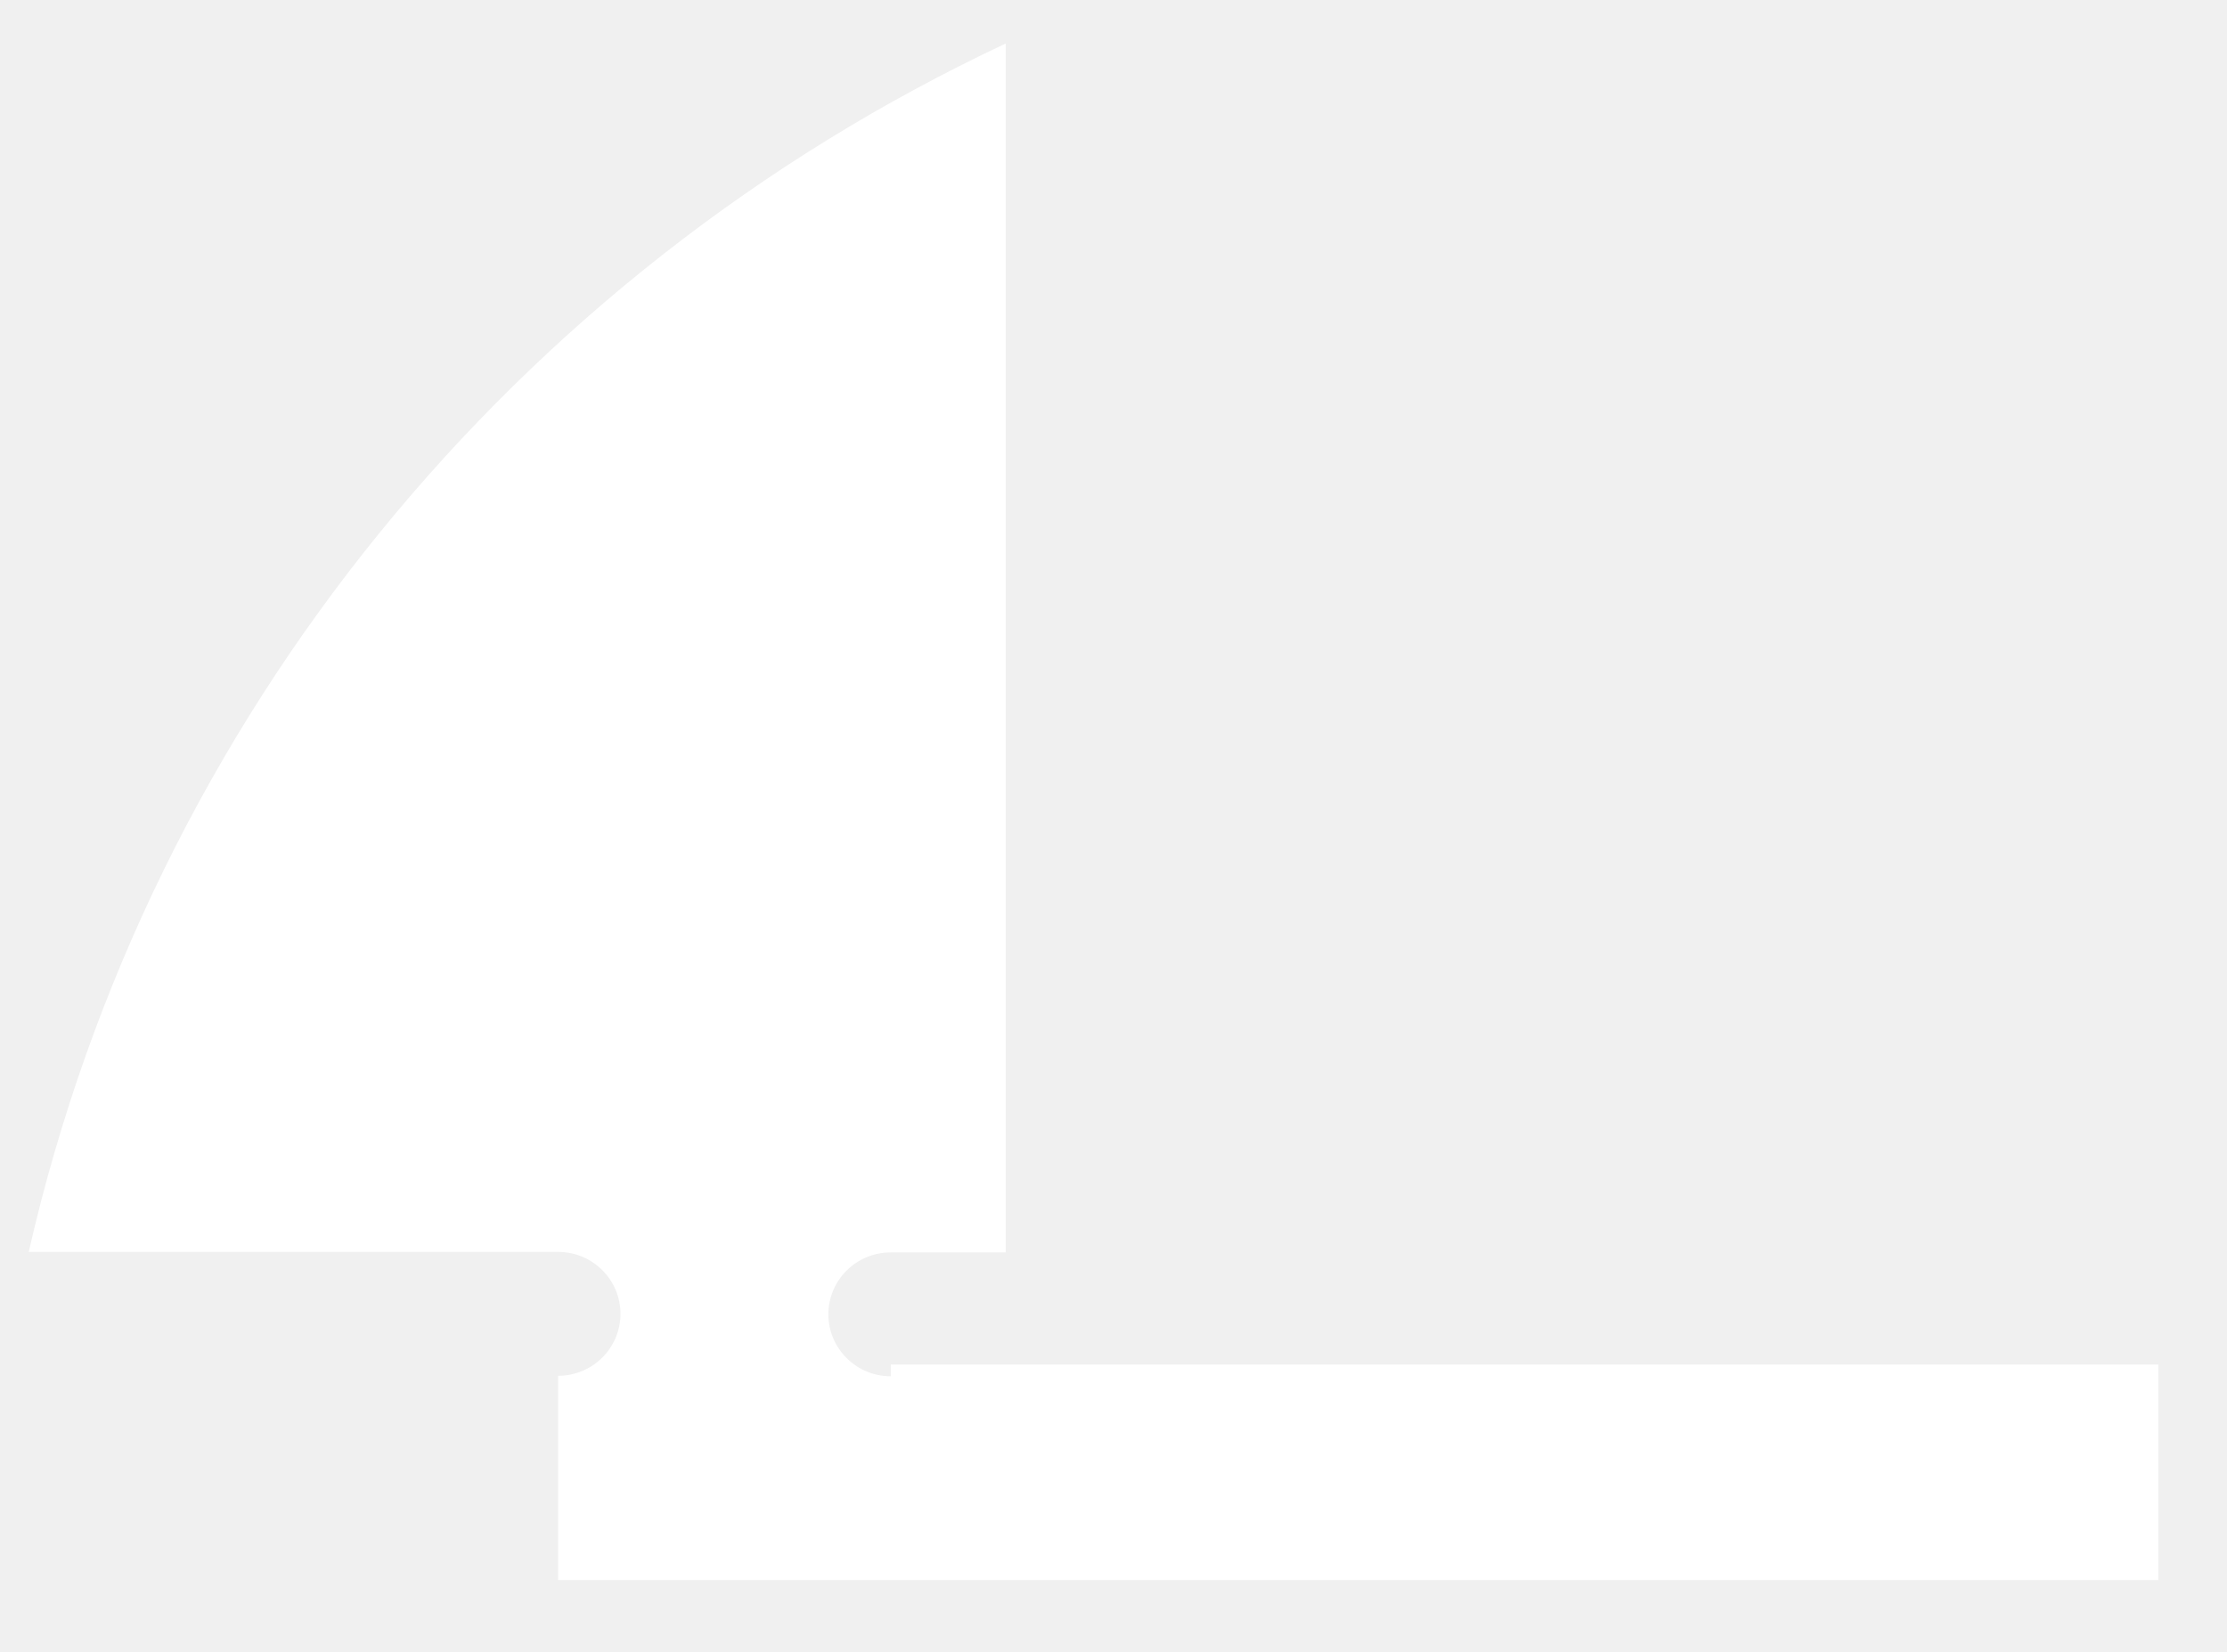
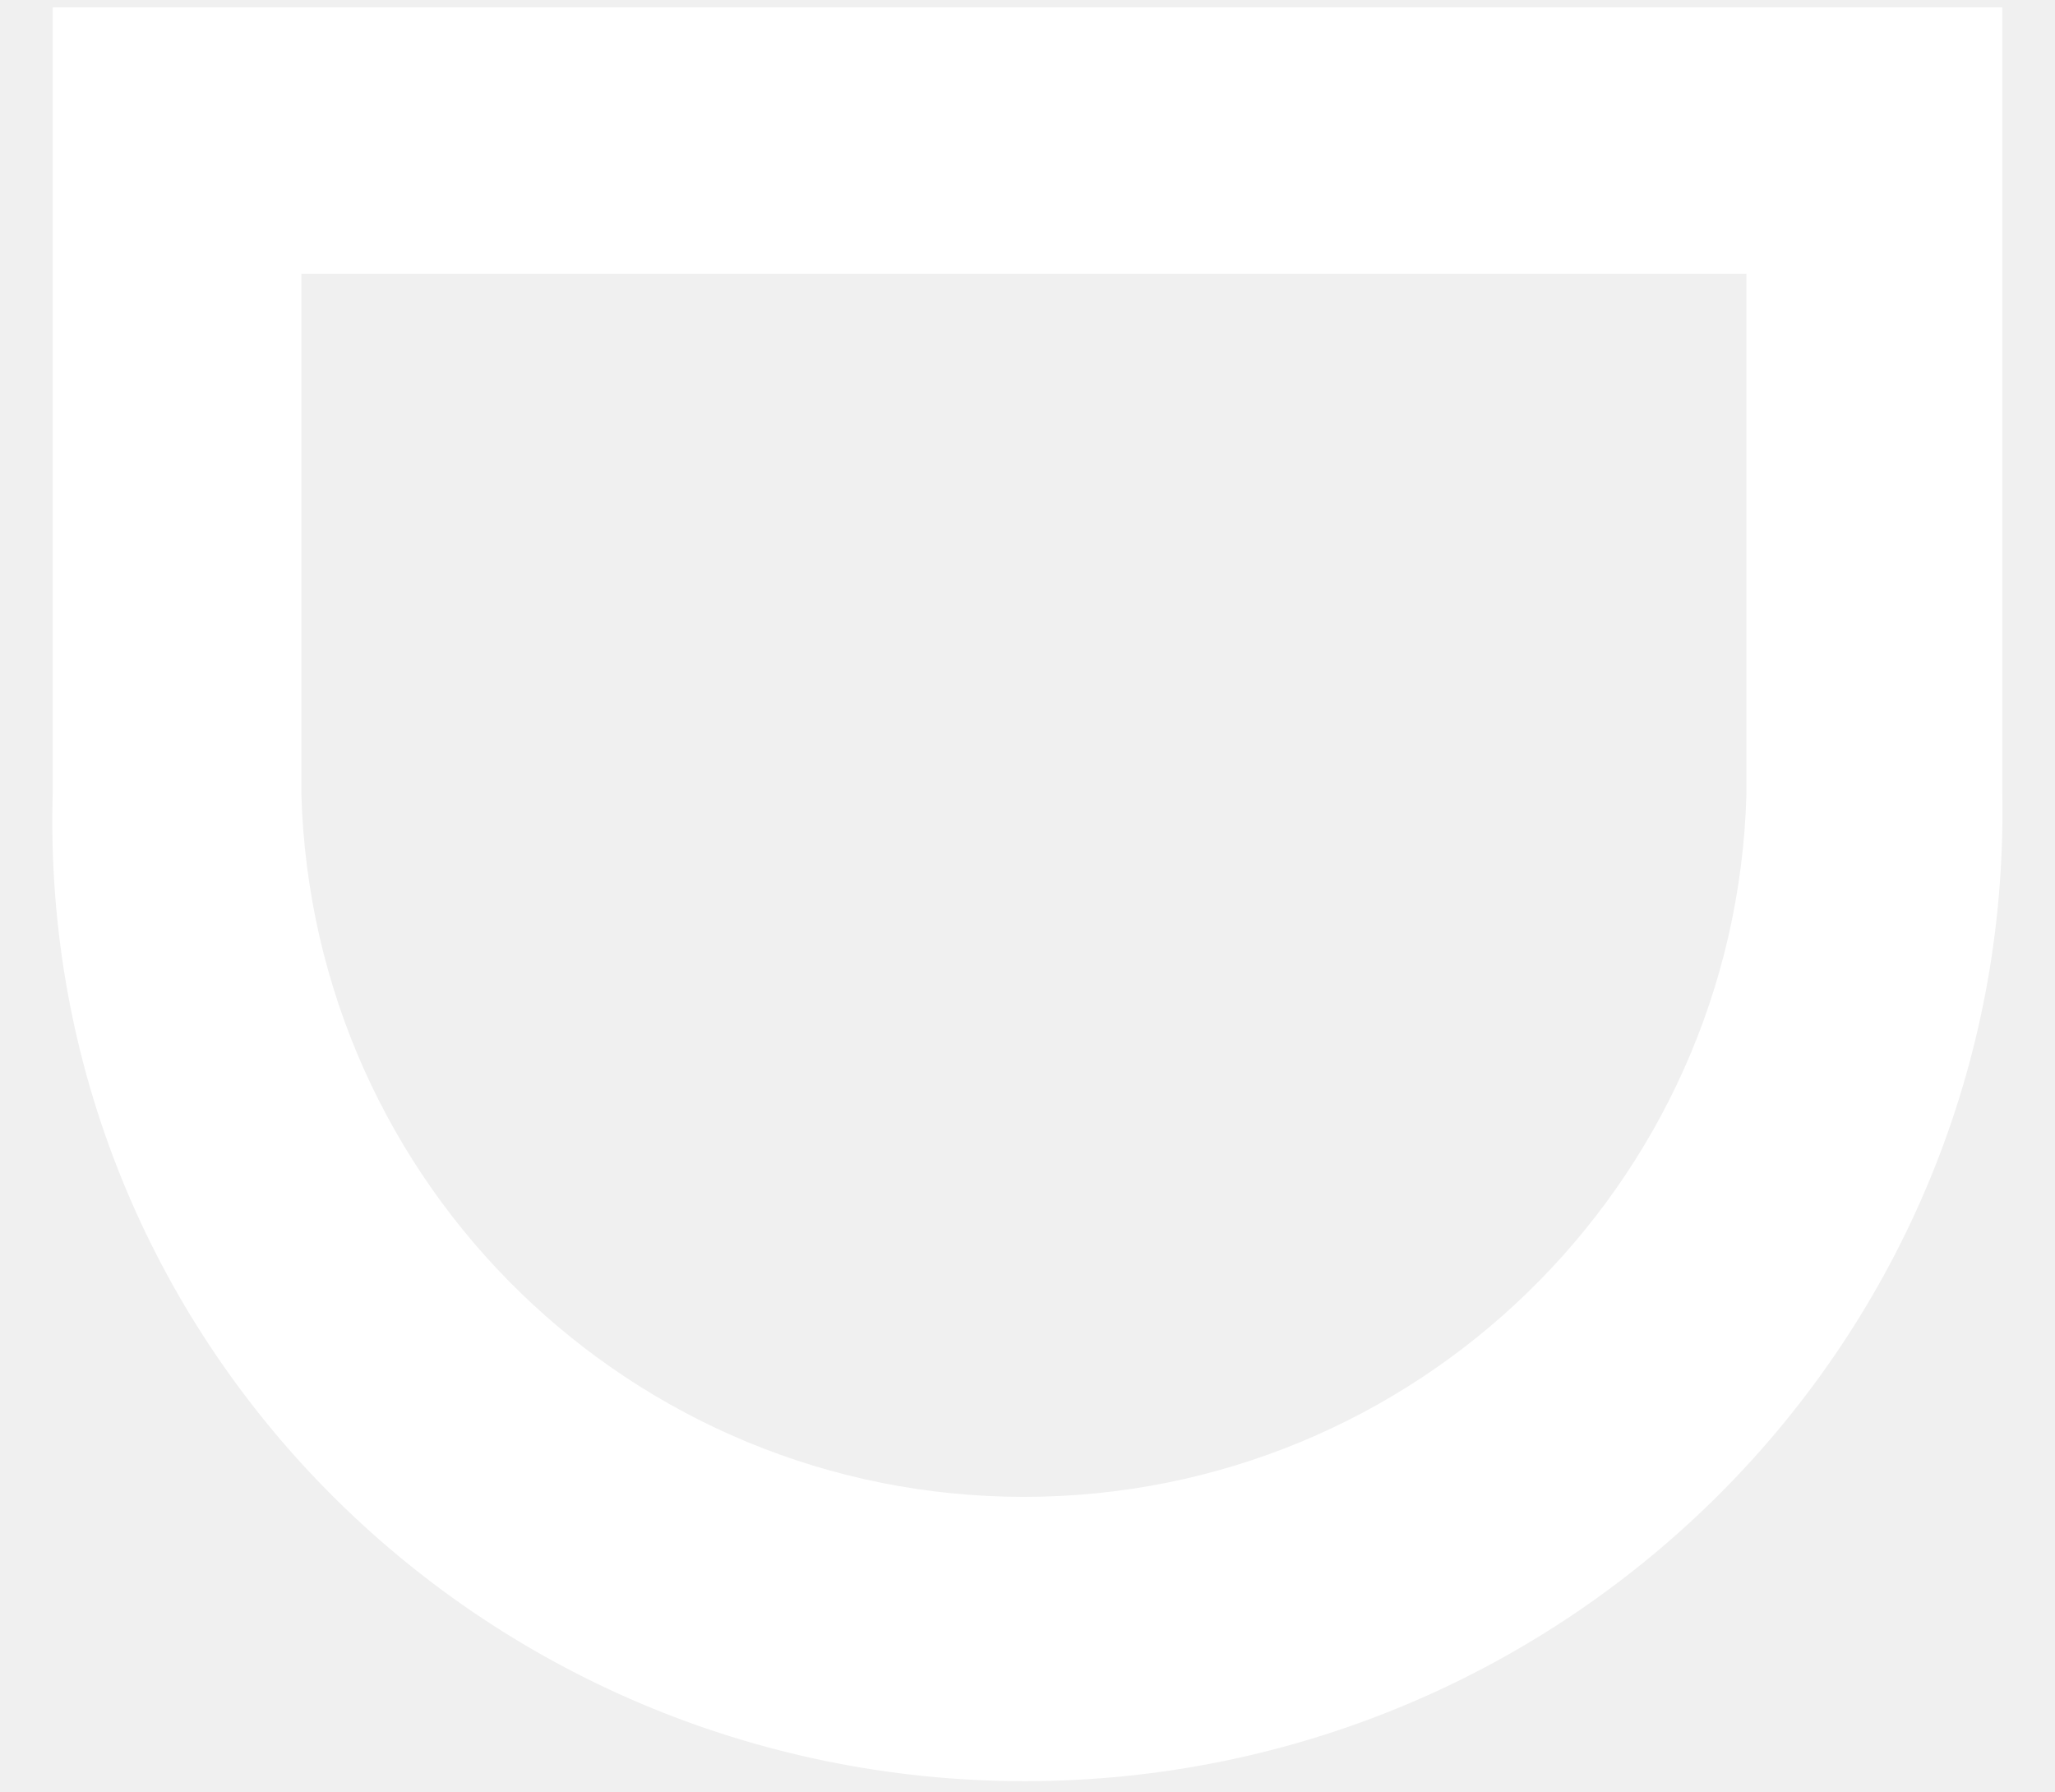
- <svg xmlns="http://www.w3.org/2000/svg" version="1.1" width="31px" height="23px">
-   <g transform="matrix(1 0 0 1 -2082 -548 )">
-     <path d="M 12.4 19  L 12.4 19.163  C 11.919 19.163  11.531 18.775  11.531 18.3  C 11.531 17.825  11.919 17.438  12.4 17.438  L 14 17.438  L 14 0.606  C 7.181 3.806  2.1 9.975  0.4 17.431  L 7.769 17.431  C 8.25 17.431  8.637 17.819  8.637 18.294  C 8.637 18.769  8.25 19.156  7.769 19.156  L 7.769 22  L 30.044 22  L 30.044 19  L 12.4 19  Z " fill-rule="nonzero" fill="#ffffff" stroke="none" transform="matrix(1 0 0 1 2082 548 )" />
+ <svg xmlns="http://www.w3.org/2000/svg" version="1.1" width="39px" height="34px">
+   <g transform="matrix(1 0 0 1 -2042 -205 )">
+     <path d="M 38 15.072  C 38.182 25.422  29.787 33.803  19.437 33.803  C 9.096 33.791  0.714 25.414  1 15.072  L 1 0.139  L 38 0.139  L 38 15.072  Z M 33.144 5.195  L 5.72 5.195  L 5.72 15.072  C 5.927 22.496  12.005 28.407  19.432 28.407  C 26.859 28.407  32.937 22.496  33.144 15.072  L 33.144 5.195  Z " fill-rule="nonzero" fill="#ffffff" stroke="none" transform="matrix(1 0 0 1 2042 205 )" />
  </g>
</svg>
